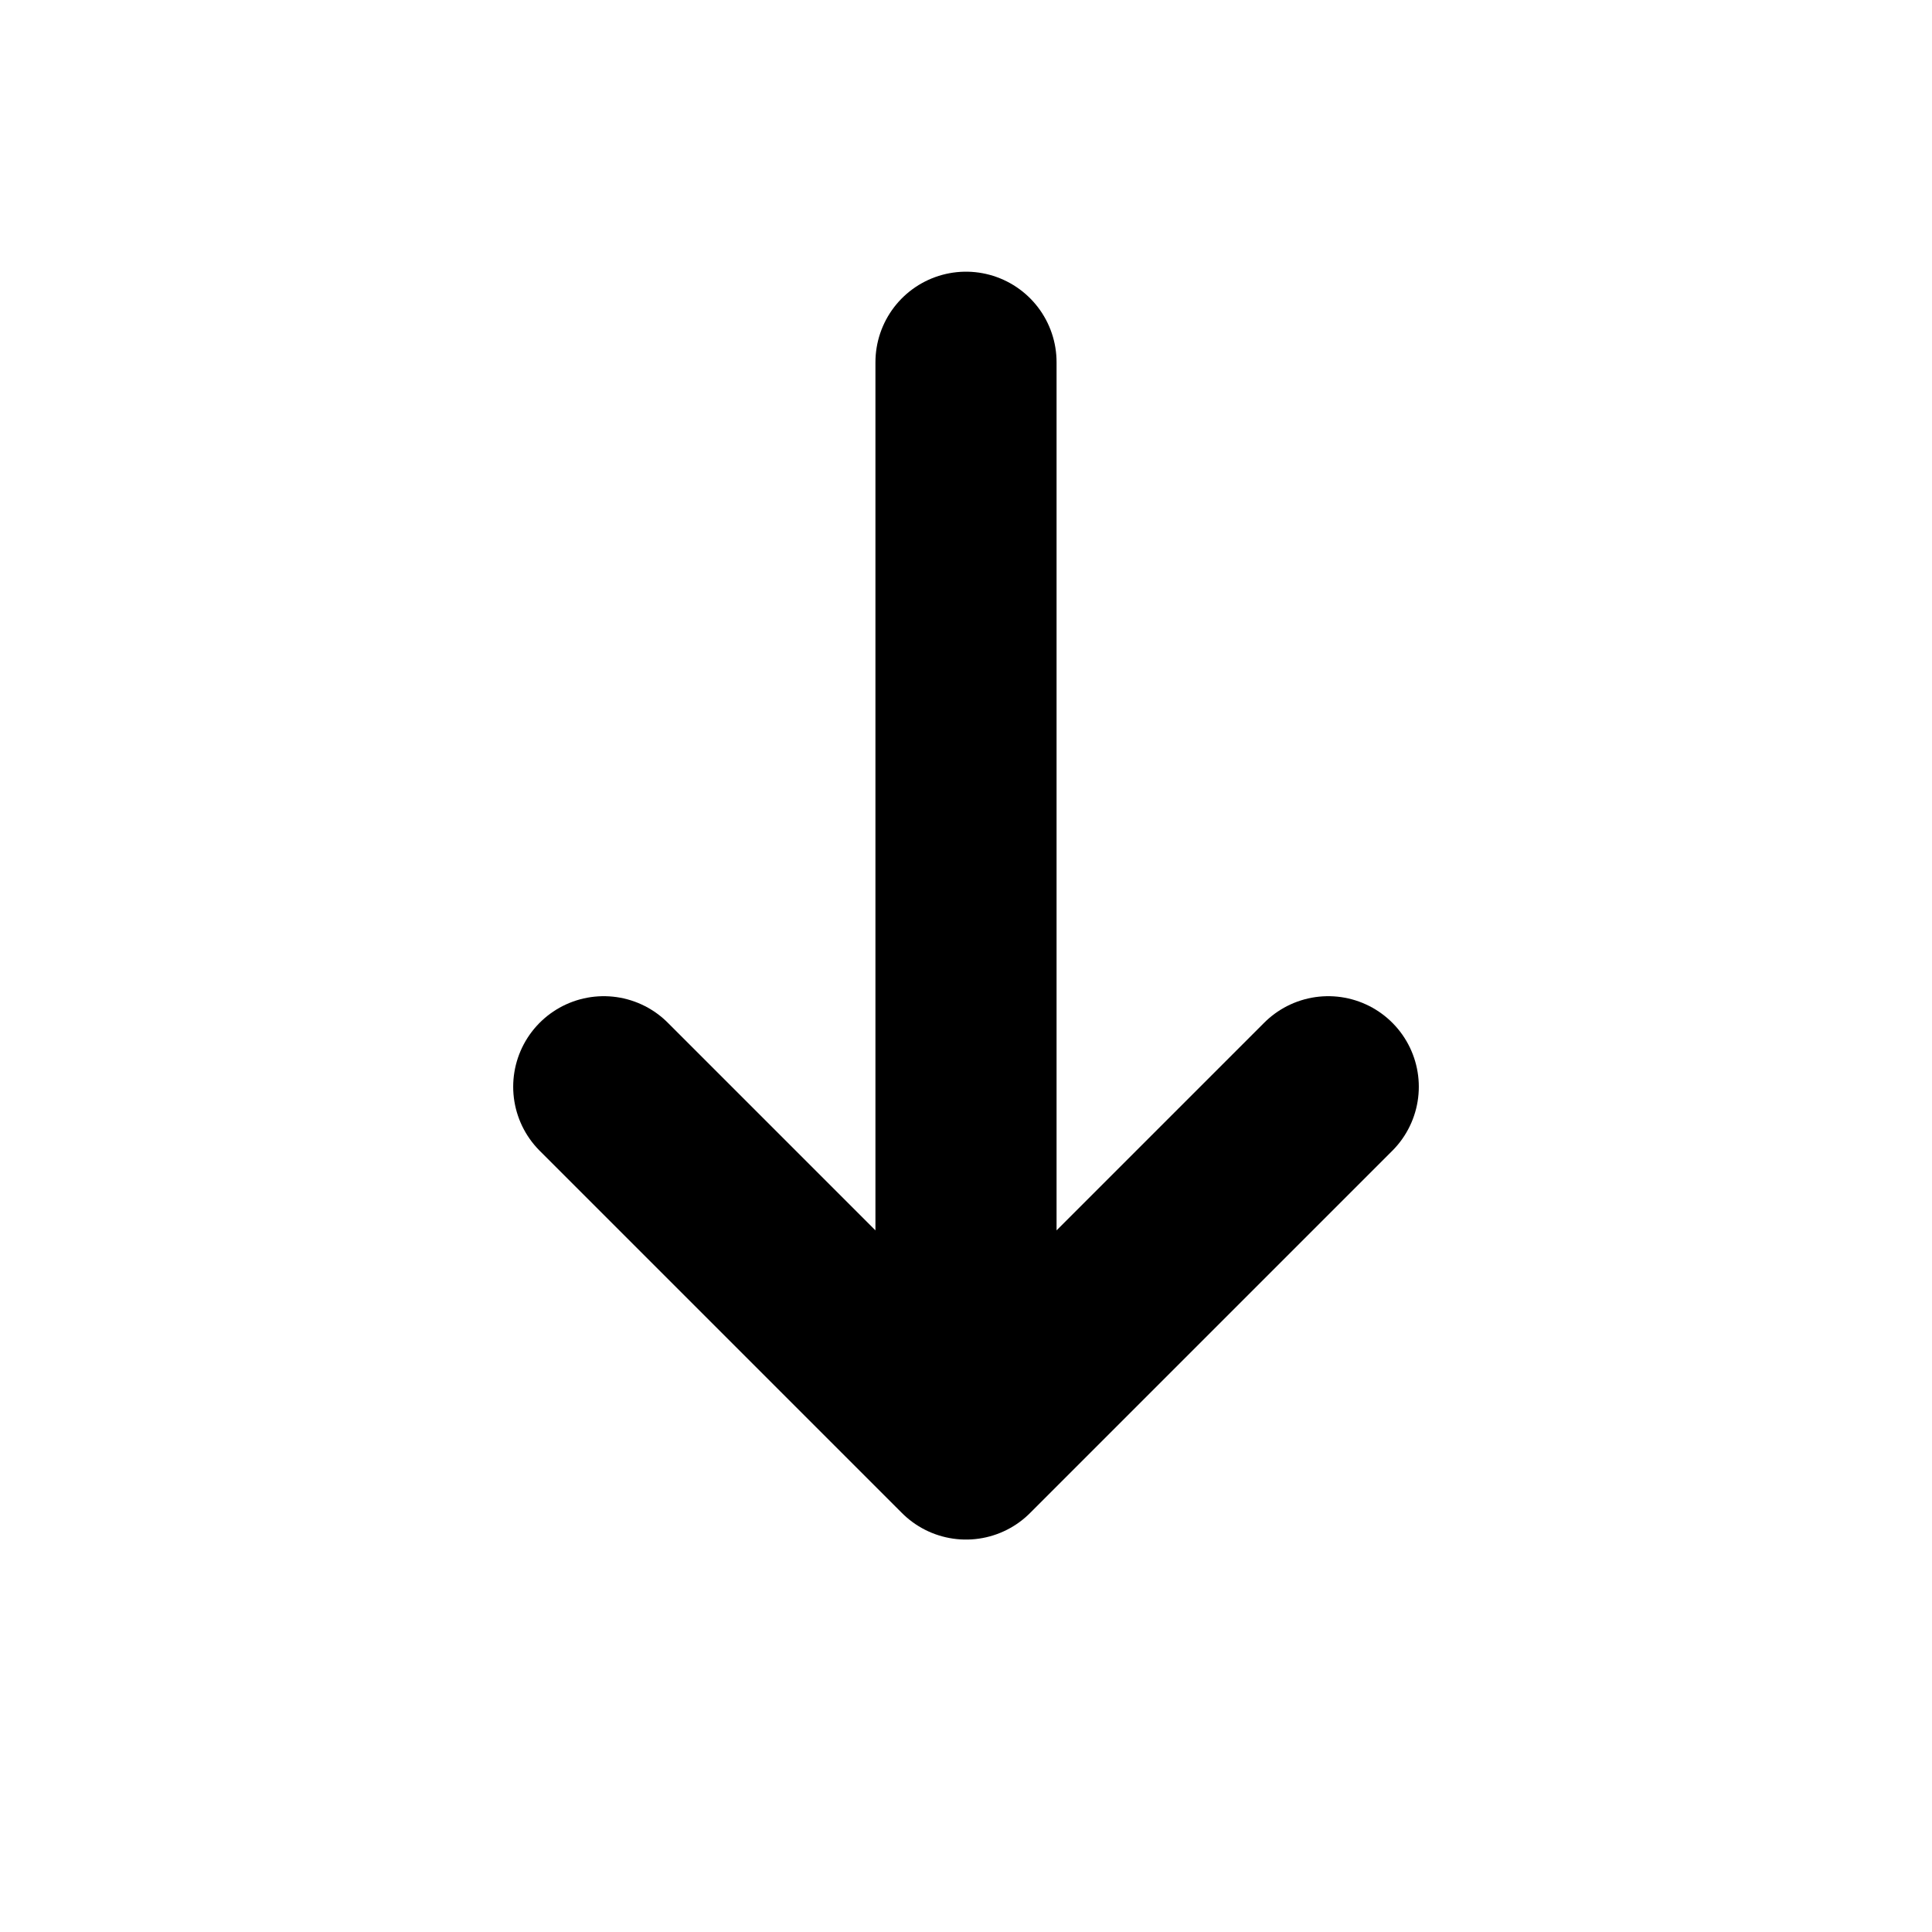
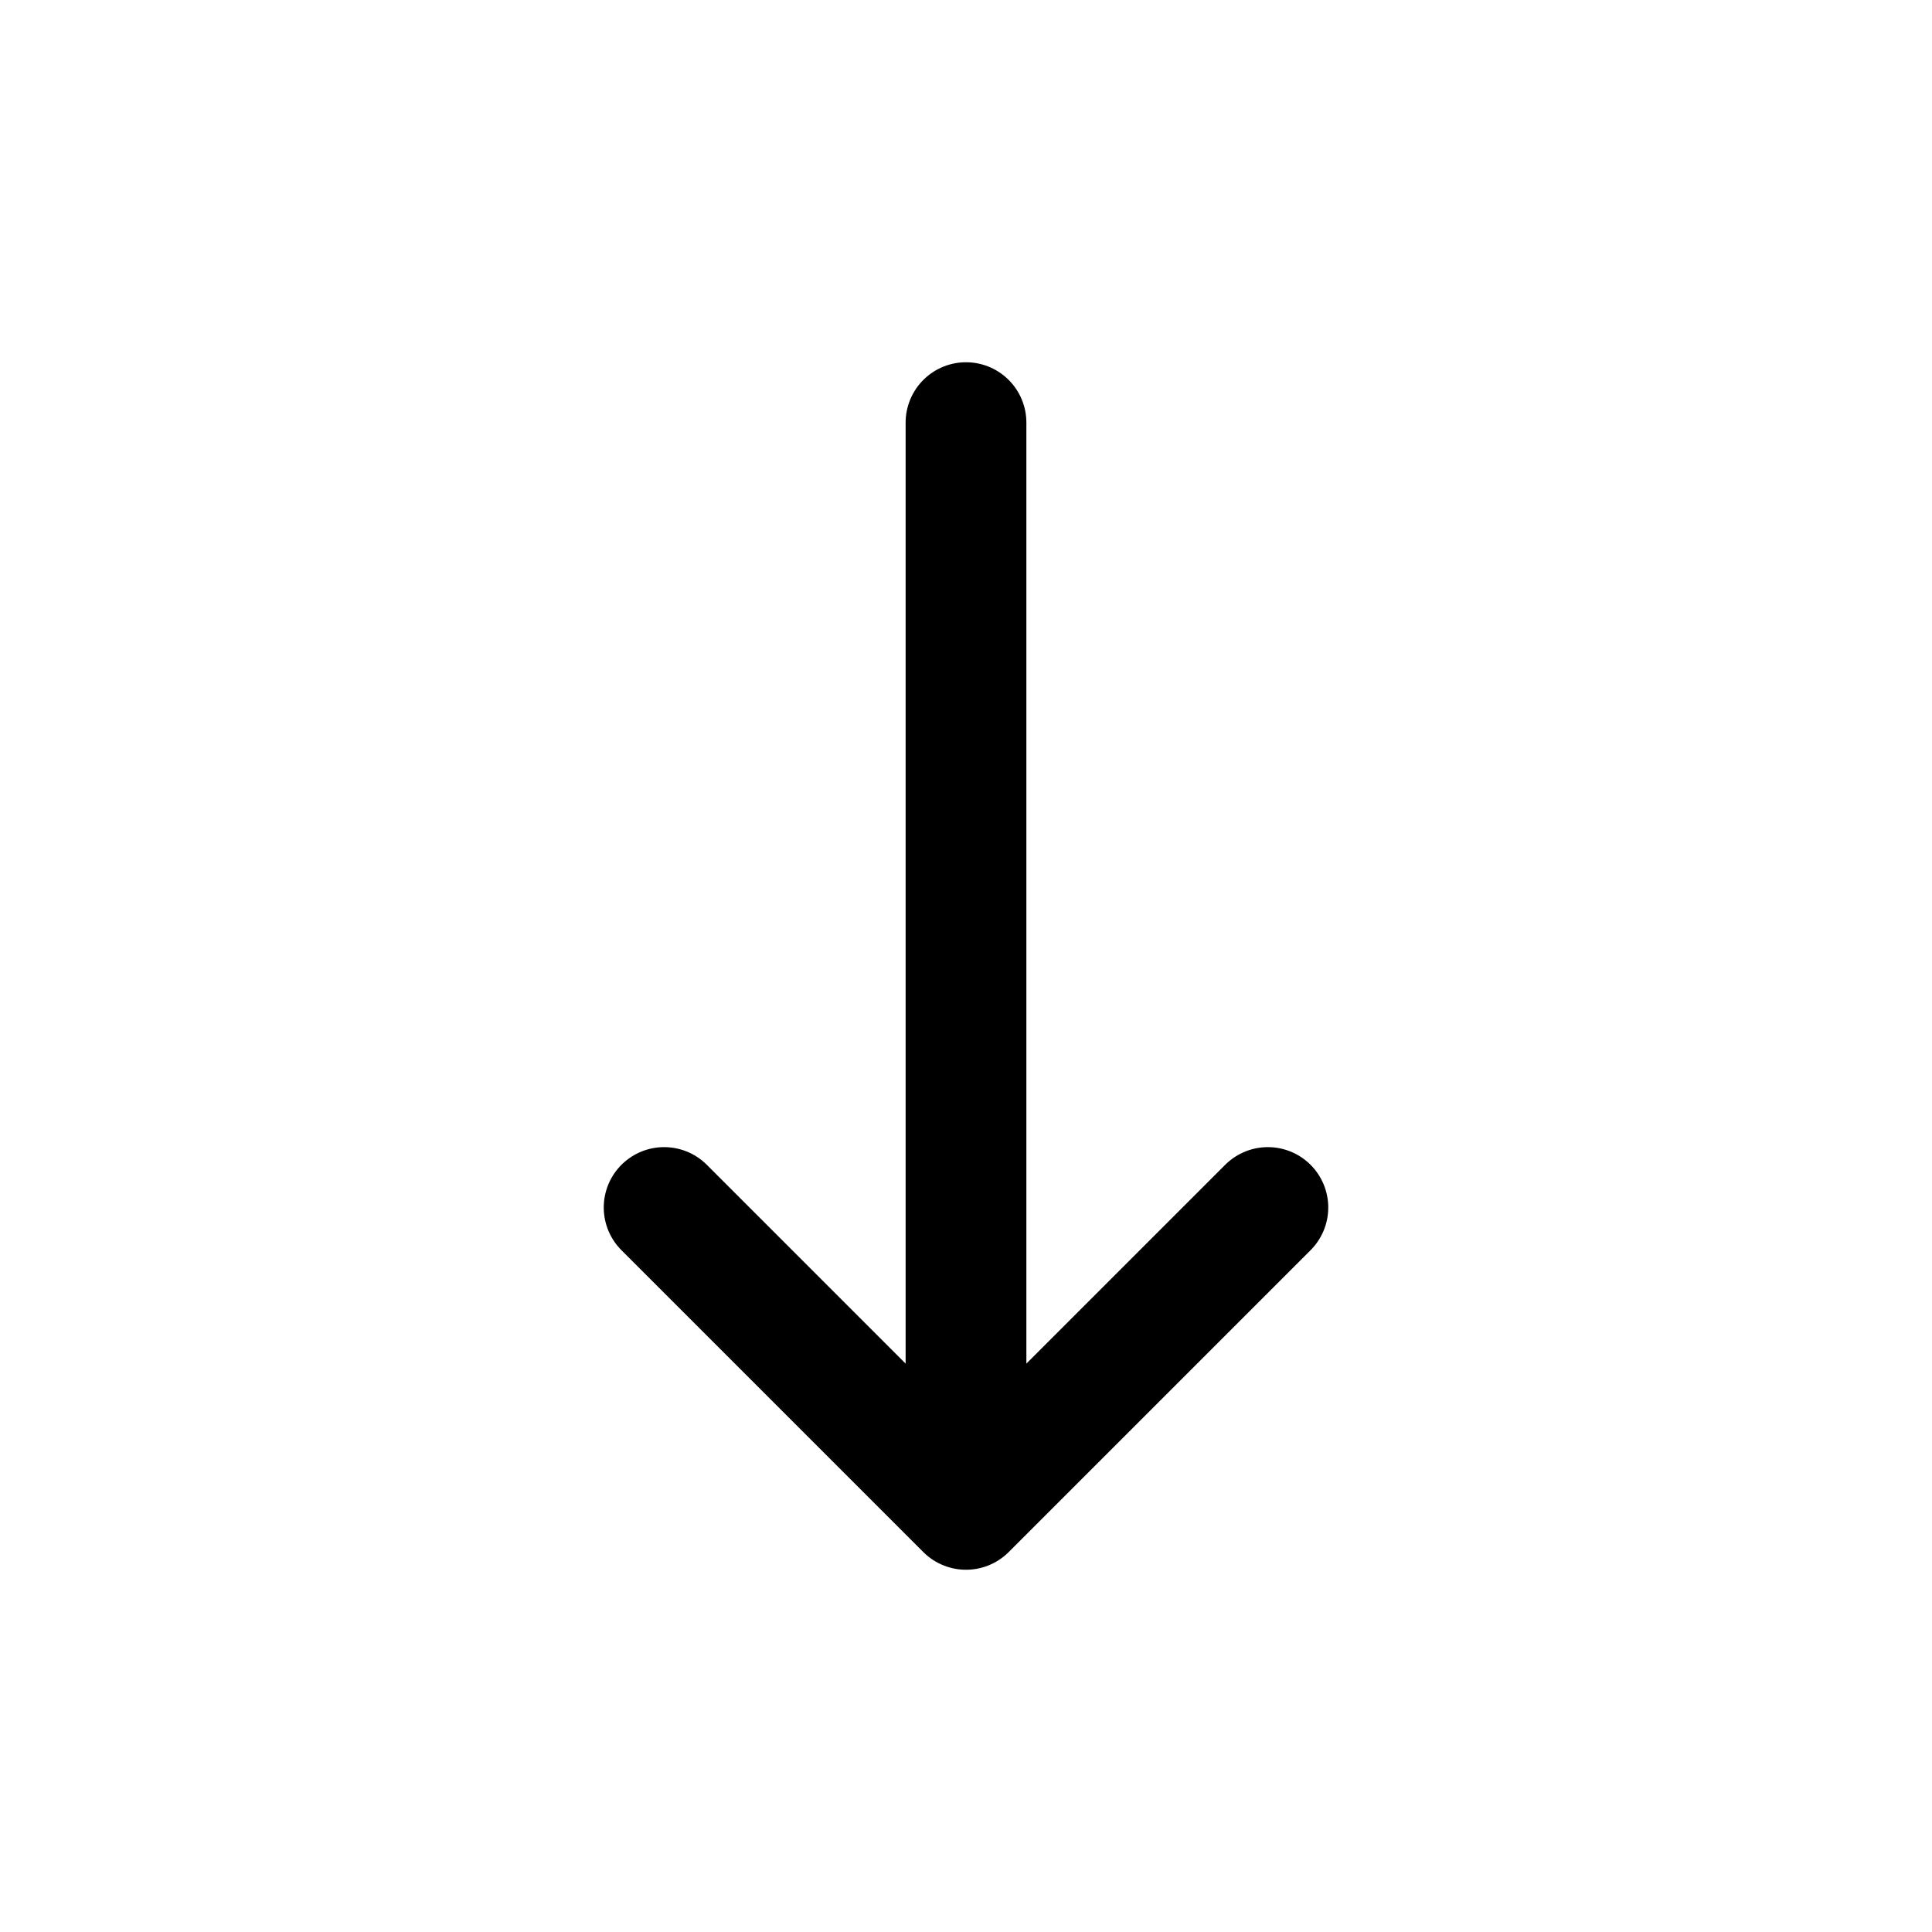
- <svg xmlns="http://www.w3.org/2000/svg" viewBox="0 0 16 16" fill="none">
-   <path d="M8 3L8 12M8 12L11 9M8 12L5 9" stroke="currentColor" stroke-width="1.5" stroke-linecap="round" stroke-linejoin="round" />
+ <svg xmlns="http://www.w3.org/2000/svg" width="16" height="16" viewBox="0 0 16 16" fill="none">
+   <path d="M8 3.5L8 12.5M8 12.5L10.5 10M8 12.5L5.5 10" stroke="currentColor" stroke-linecap="round" stroke-linejoin="round" />
</svg>
